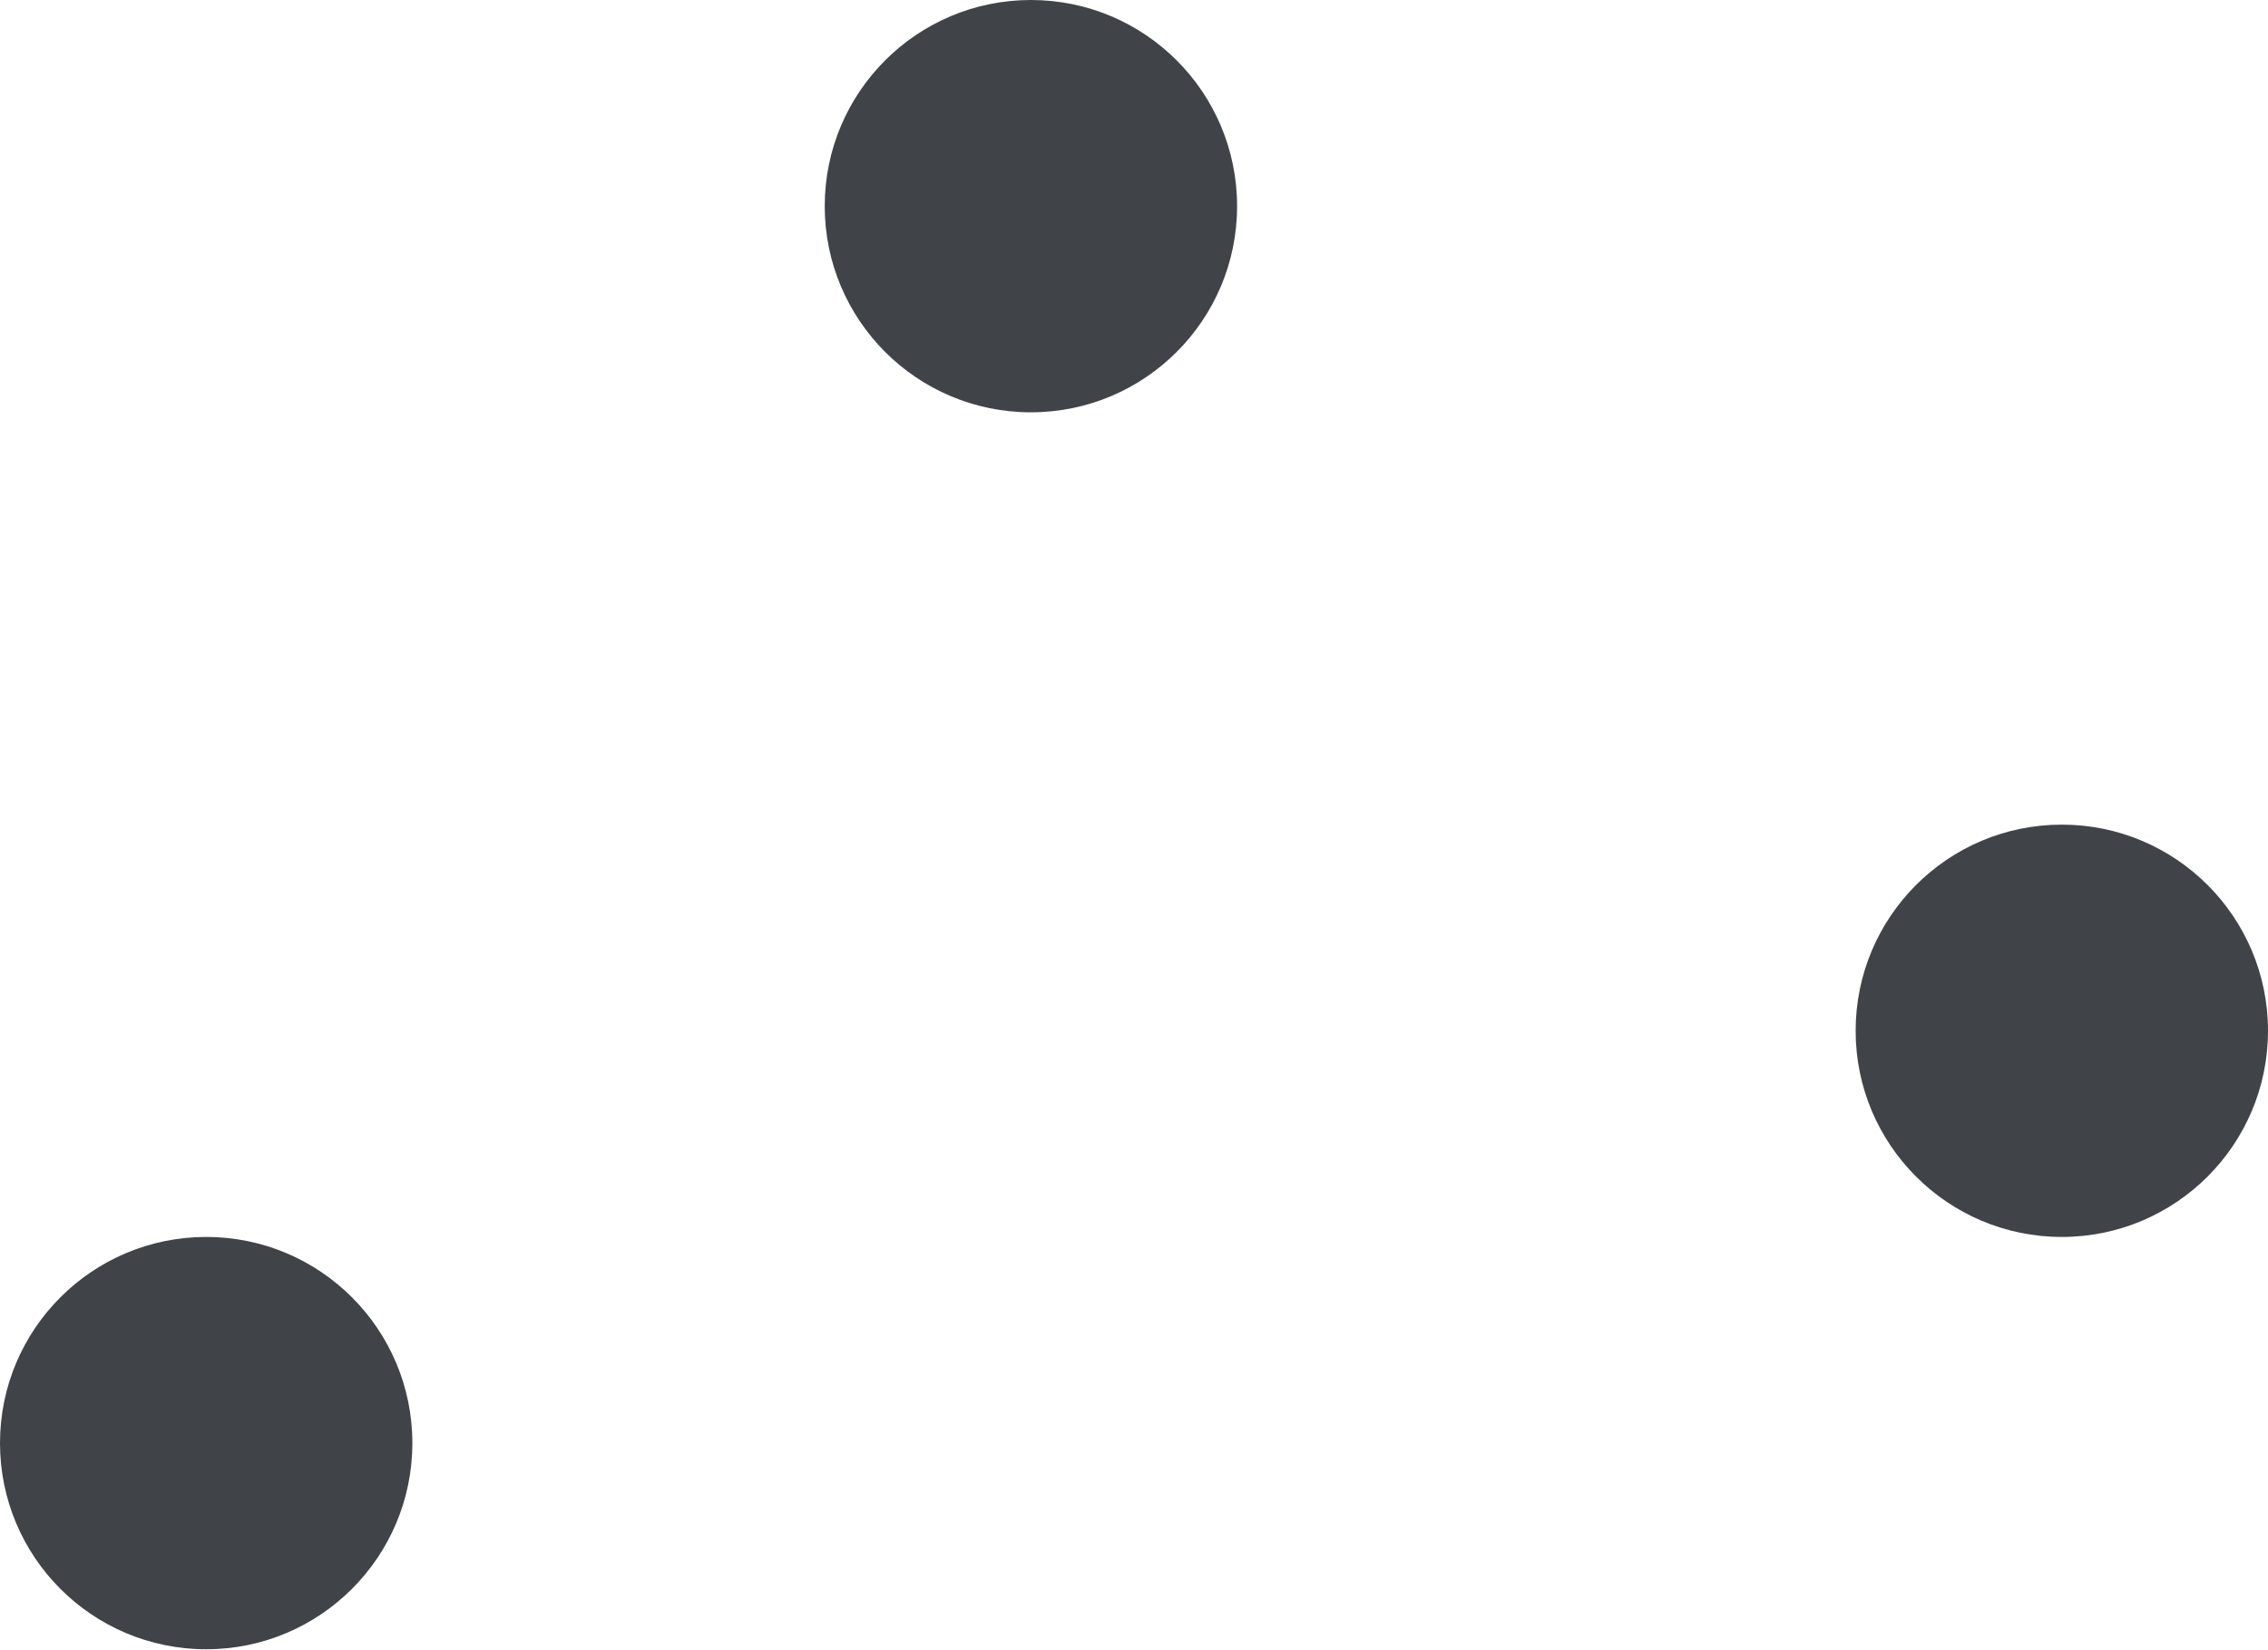
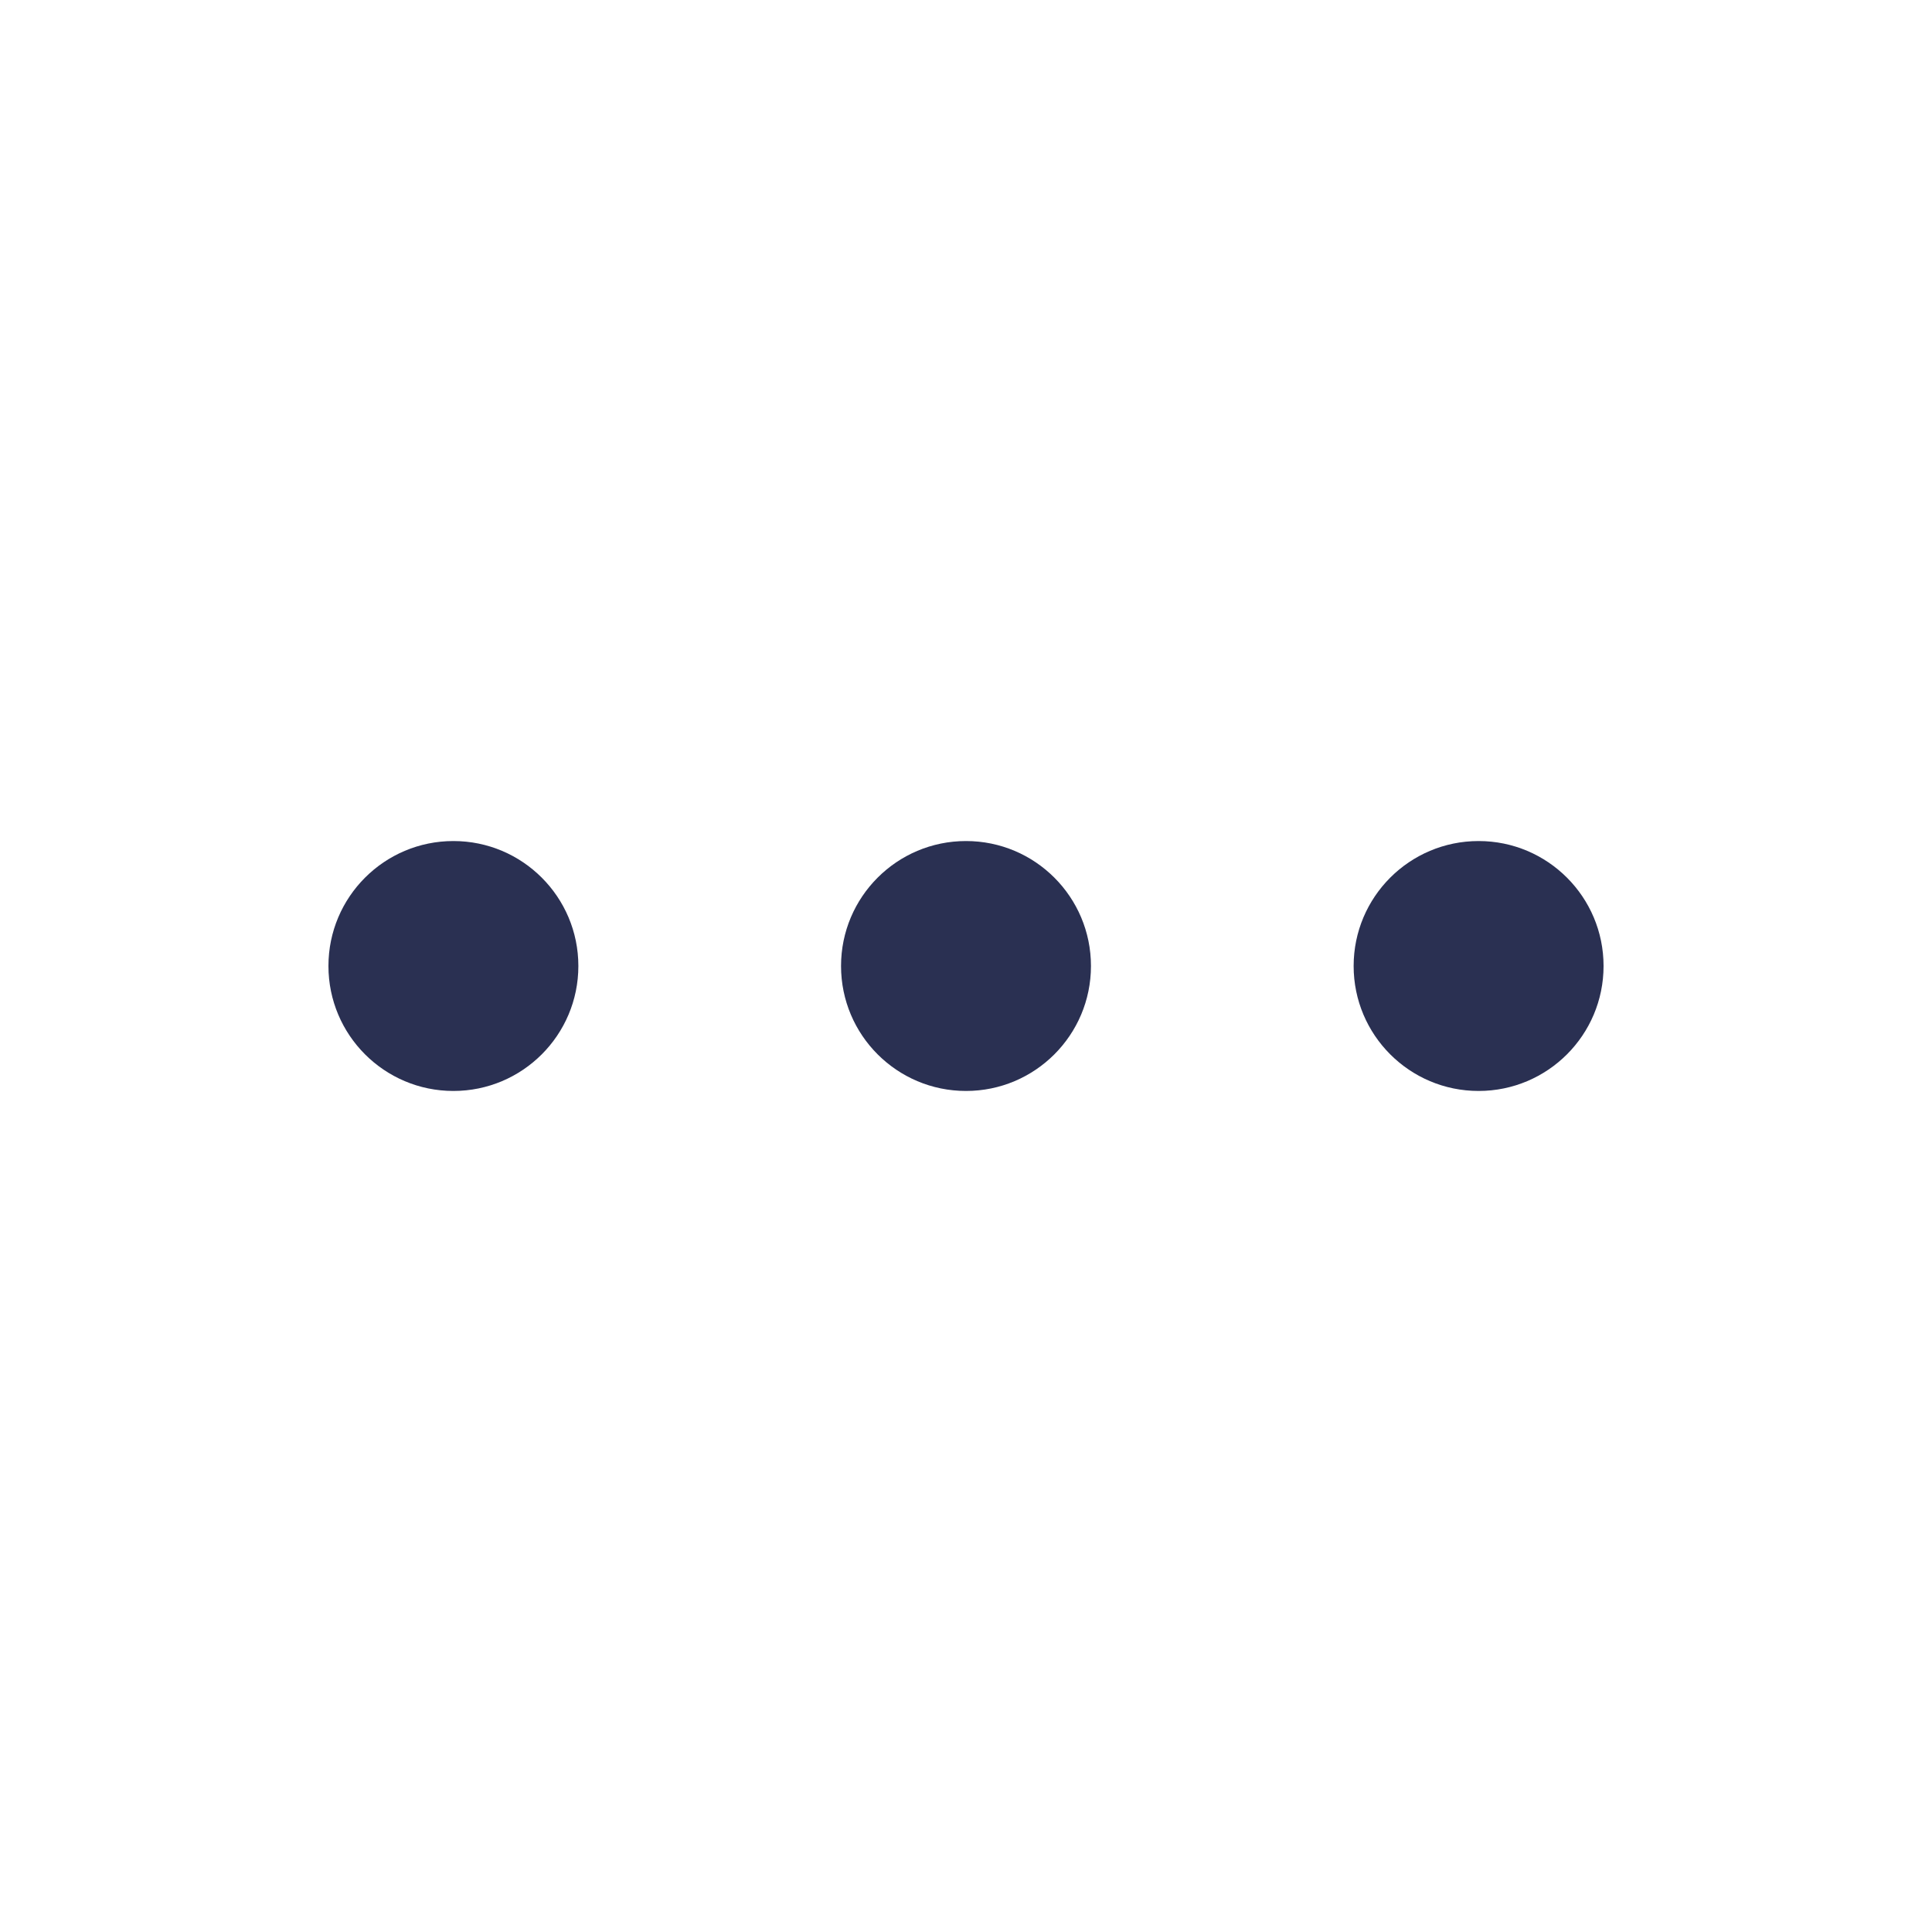
- <svg xmlns="http://www.w3.org/2000/svg" width="11px" height="8px" viewBox="0 0 11 8" version="1.1">
-   <defs />
-   <g id="Page-1" stroke="none" stroke-width="1" fill="none" fill-rule="evenodd">
-     <g id="all-chart-types" transform="translate(-7, -136)" fill="#404448">
-       <g id="dot" transform="translate(7, 136)">
-         <circle id="Oval-52" cx="1" cy="7" r="1" />
-         <circle id="Oval-52-Copy-3" cx="5" cy="1" r="1" />
-         <circle id="Oval-52-Copy-4" cx="10" cy="5" r="1" />
-       </g>
-     </g>
-   </g>
+ <svg xmlns="http://www.w3.org/2000/svg" id="Layer_1" data-name="Layer 1" viewBox="0 0 50 50">
+   <defs>
+     <style>.cls-1{fill:#2a3052;}</style>
+   </defs>
+   <circle class="cls-1" cx="25" cy="25" r="3.234" />
+   <circle class="cls-1" cx="38.266" cy="25" r="3.234" />
+   <circle class="cls-1" cx="11.734" cy="25" r="3.234" />
</svg>
